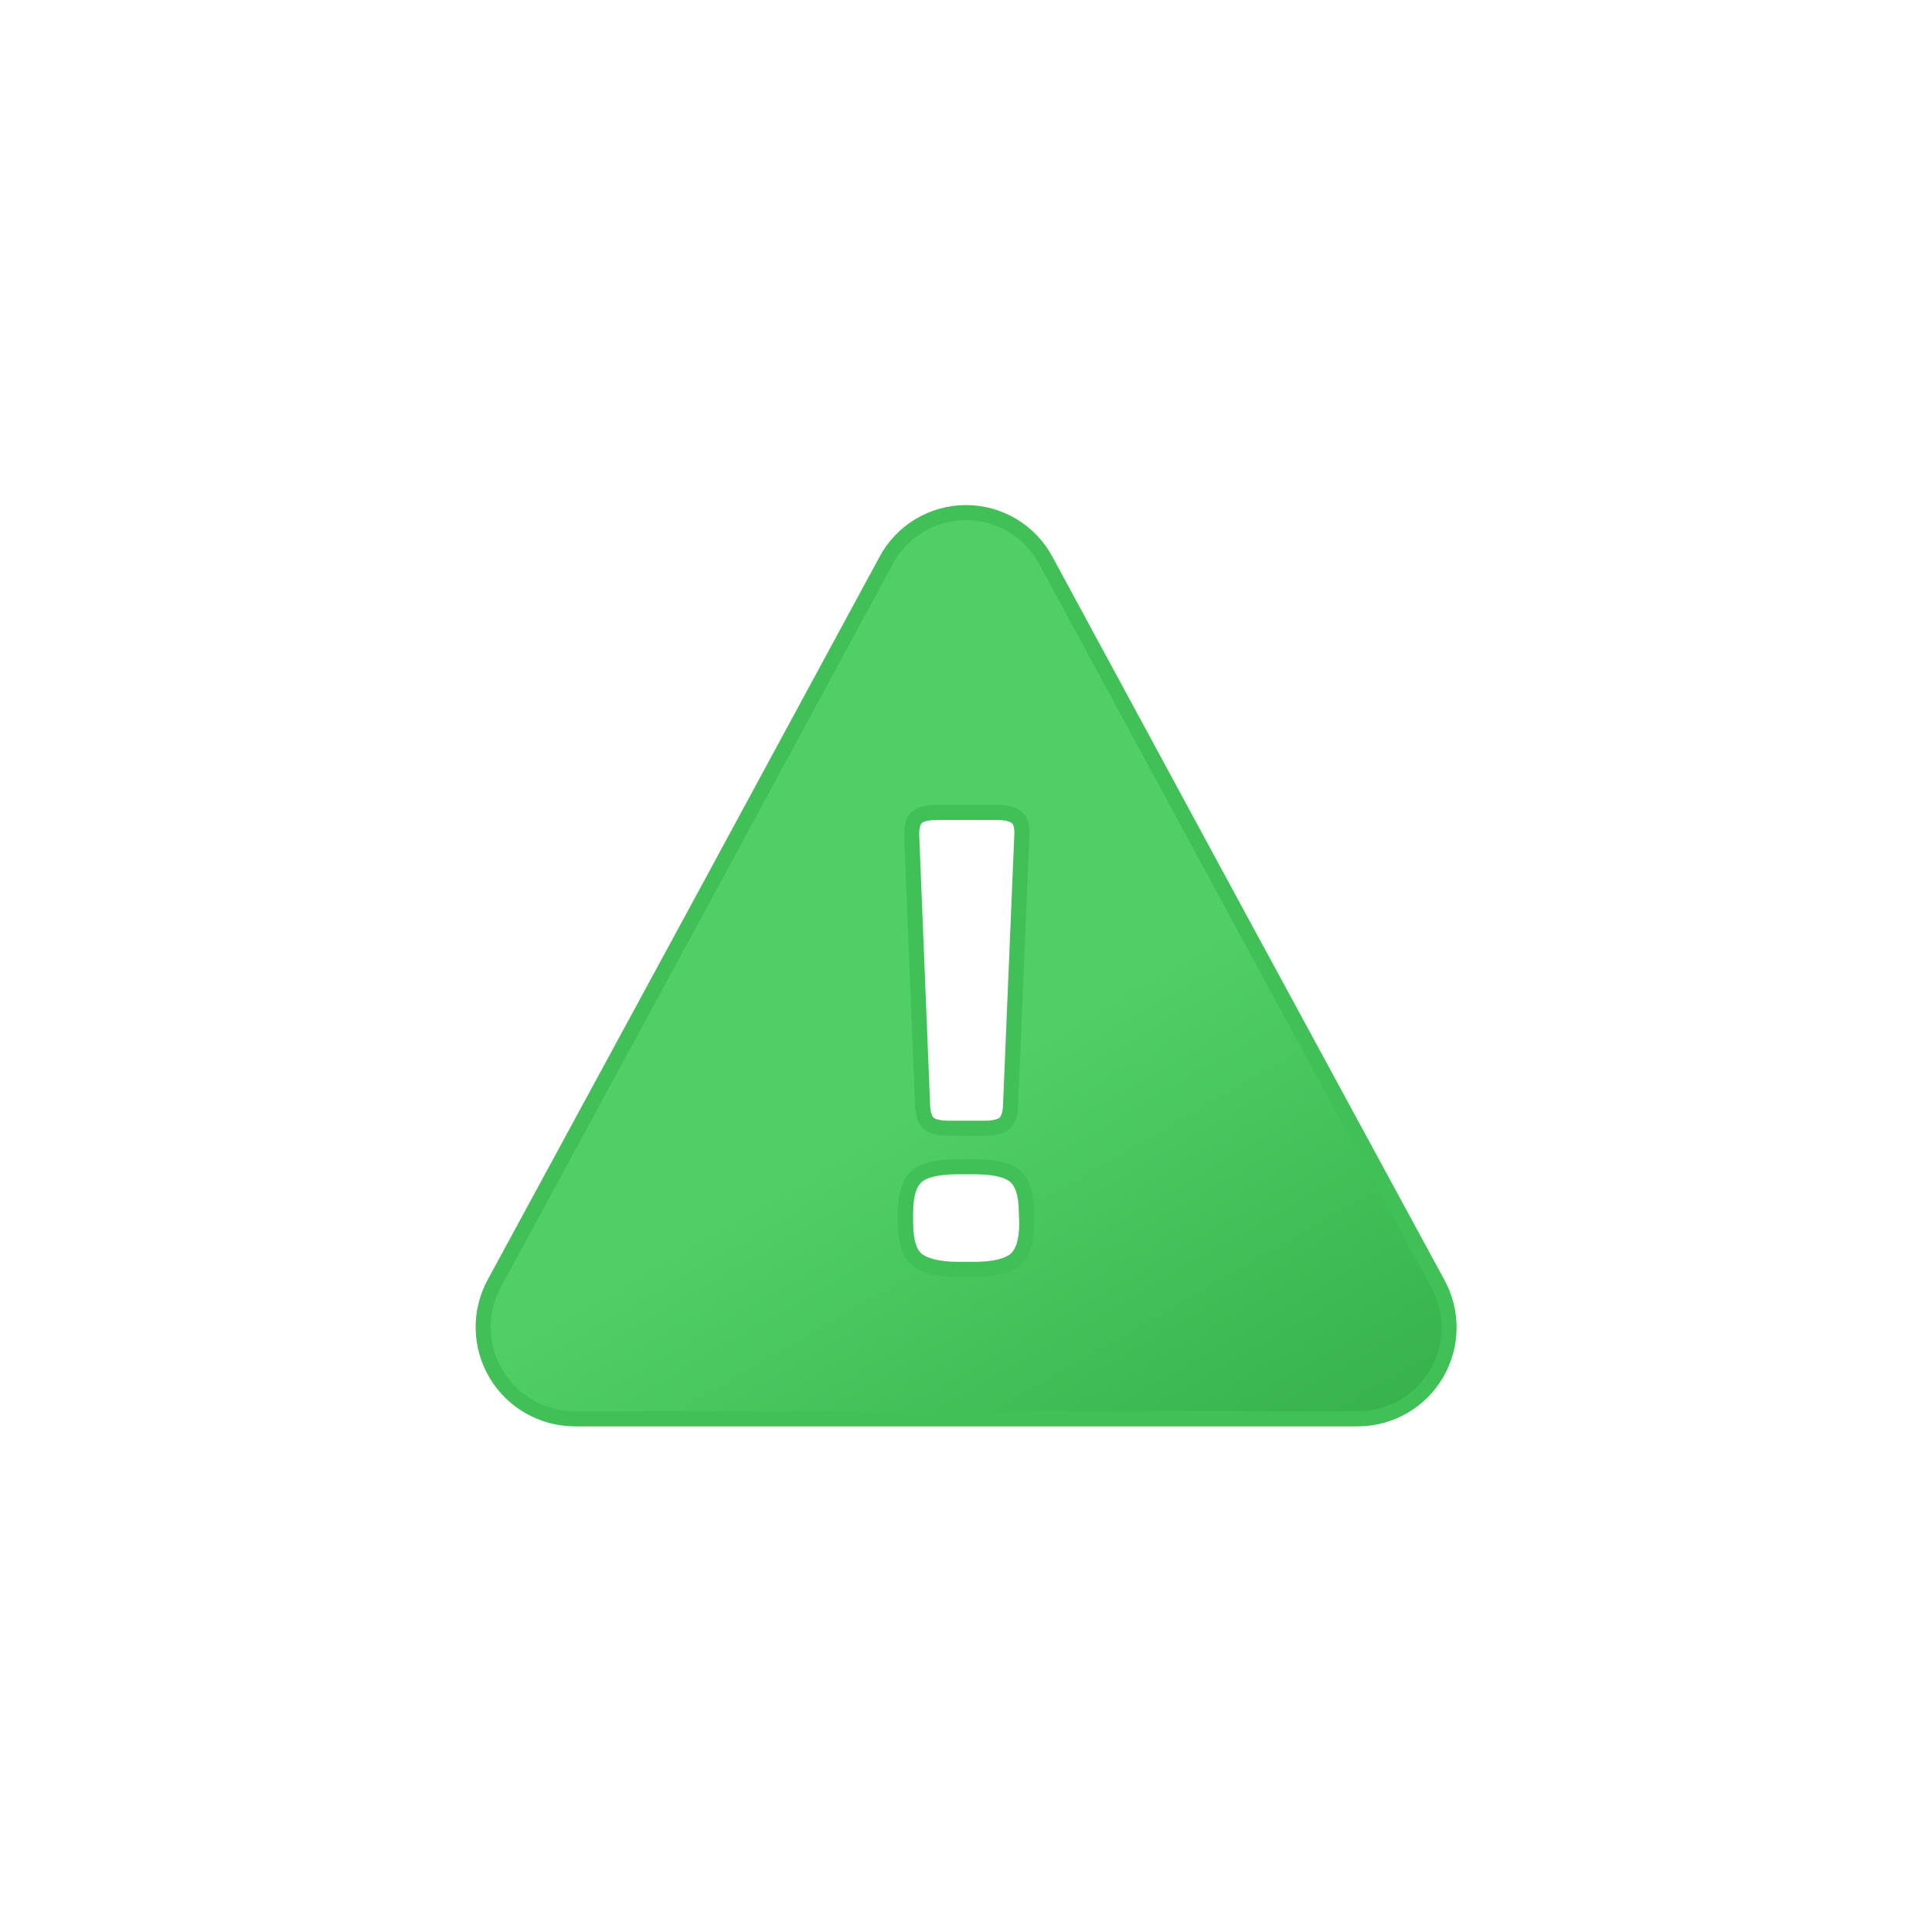
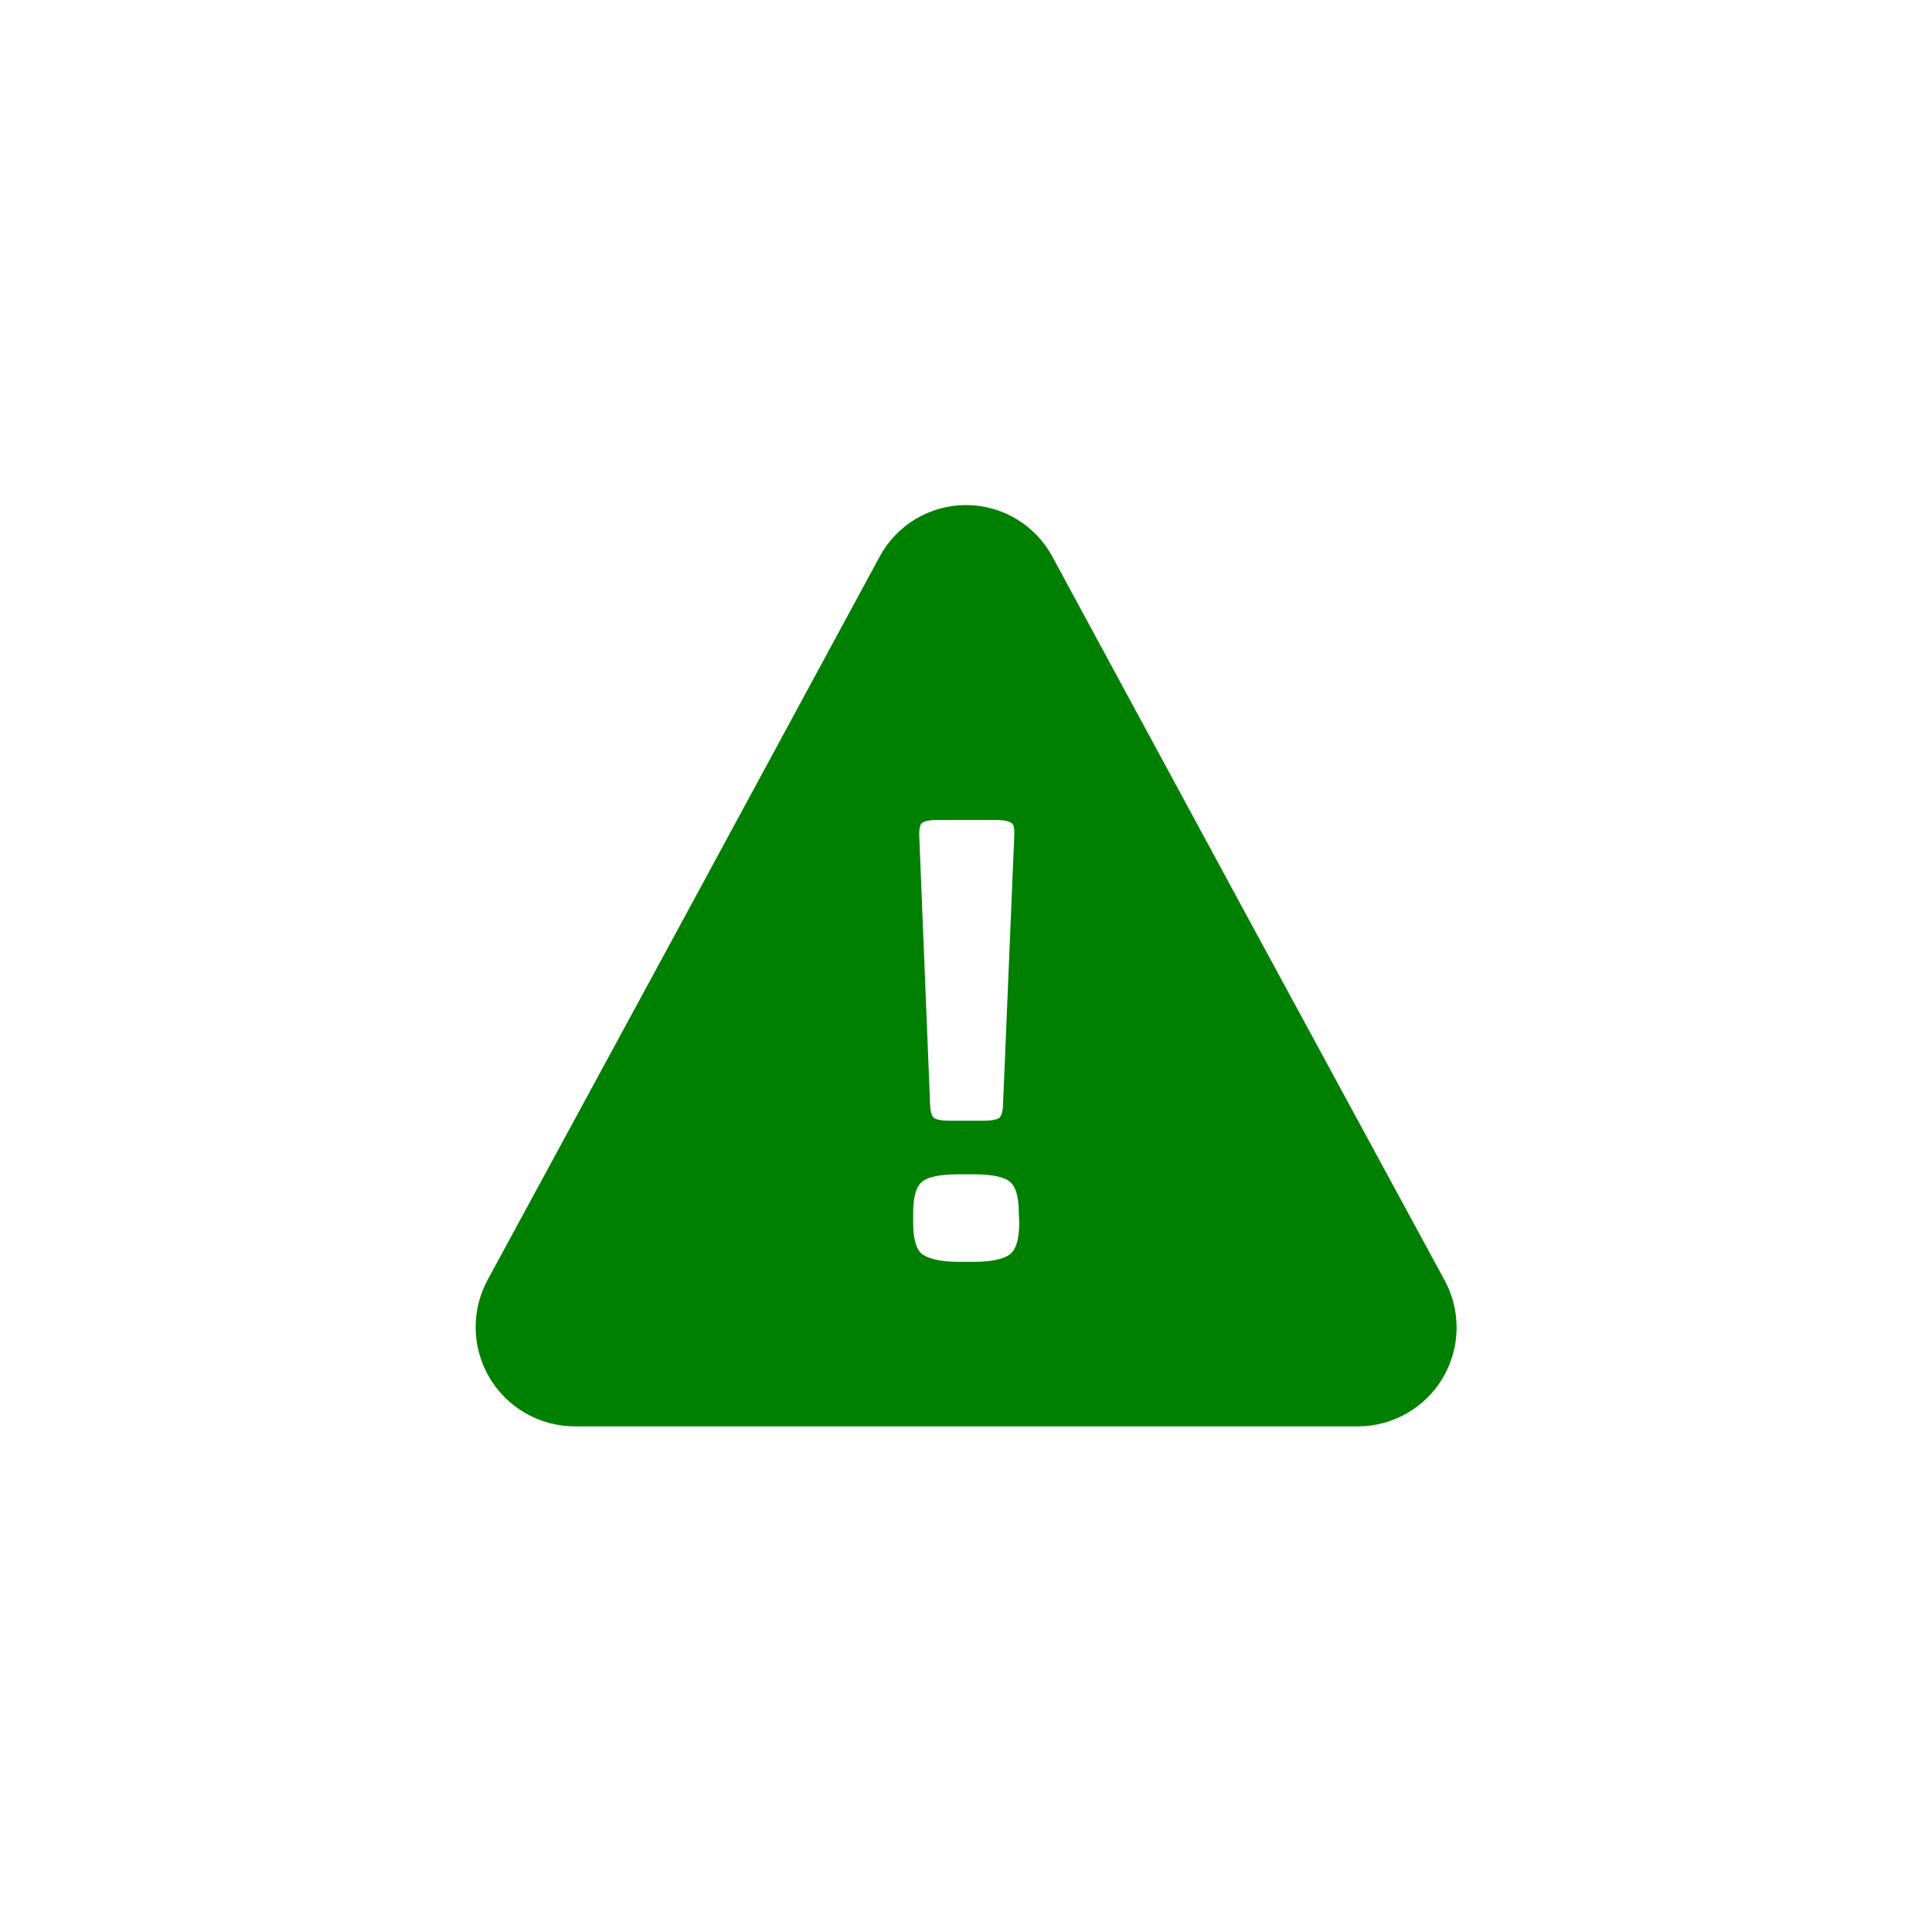
<svg xmlns="http://www.w3.org/2000/svg" viewBox="0 0 512 512">
  <defs>
    <linearGradient id="a" x1="163.5" x2="296.6" y1="185.7" y2="416.3" gradientUnits="userSpaceOnUse">
-       <stop offset="0" stop-color="#51cf66" />
-       <stop offset=".5" stop-color="#51cf66" />
-       <stop offset="1" stop-color="#37b24d" />
+       <stop offset="0" stop-color="green" />
    </linearGradient>
  </defs>
-   <path fill="url(#a)" stroke="#40c057" stroke-linecap="round" stroke-miterlimit="10" stroke-width="4" d="m381 340.1-52.8-97.3-51-94.2a24 24 0 00-42.4 0l-51 94.2-52.8 97.3a24.3 24.3 0 0021.2 35.9h207.7a24.2 24.2 0 0021.1-35.9ZM243 216.6q1.5-1.3 5.5-1.3h15.3c2.7 0 4.5.4 5.6 1.3s1.5 2.4 1.4 4.7l-3 71.8c-.1 2.3-.7 3.8-1.6 4.6s-2.7 1.3-5.4 1.3h-9.4c-2.6 0-4.4-.5-5.3-1.3s-1.5-2.3-1.6-4.6l-2.9-71.9c0-2.2.4-3.8 1.4-4.6Zm29.1 107.6q0 7-3 9.6c-2 1.7-5.7 2.6-11 2.6H254c-5.4 0-9-1-11-2.6s-3-5-3-9.6v-2.9q0-7 3-9.6c2-1.7 5.6-2.5 11-2.5h4c5.4 0 9 .8 11 2.5s3 5 3 9.6Z" />
+   <path fill="url(#a)" stroke="green" stroke-linecap="round" stroke-miterlimit="10" stroke-width="4" d="m381 340.1-52.8-97.3-51-94.2a24 24 0 00-42.4 0l-51 94.2-52.8 97.3a24.3 24.3 0 0021.2 35.9h207.7a24.2 24.2 0 0021.1-35.9ZM243 216.6q1.5-1.3 5.5-1.3h15.3c2.7 0 4.5.4 5.6 1.3s1.5 2.4 1.4 4.7l-3 71.8c-.1 2.3-.7 3.8-1.6 4.6s-2.7 1.3-5.4 1.3h-9.4c-2.6 0-4.4-.5-5.3-1.3s-1.5-2.3-1.6-4.6l-2.9-71.9c0-2.2.4-3.8 1.4-4.6Zm29.1 107.6q0 7-3 9.6c-2 1.7-5.7 2.6-11 2.6H254c-5.4 0-9-1-11-2.6s-3-5-3-9.6v-2.9q0-7 3-9.6c2-1.7 5.6-2.5 11-2.5h4c5.4 0 9 .8 11 2.5s3 5 3 9.6Z" />
</svg>
